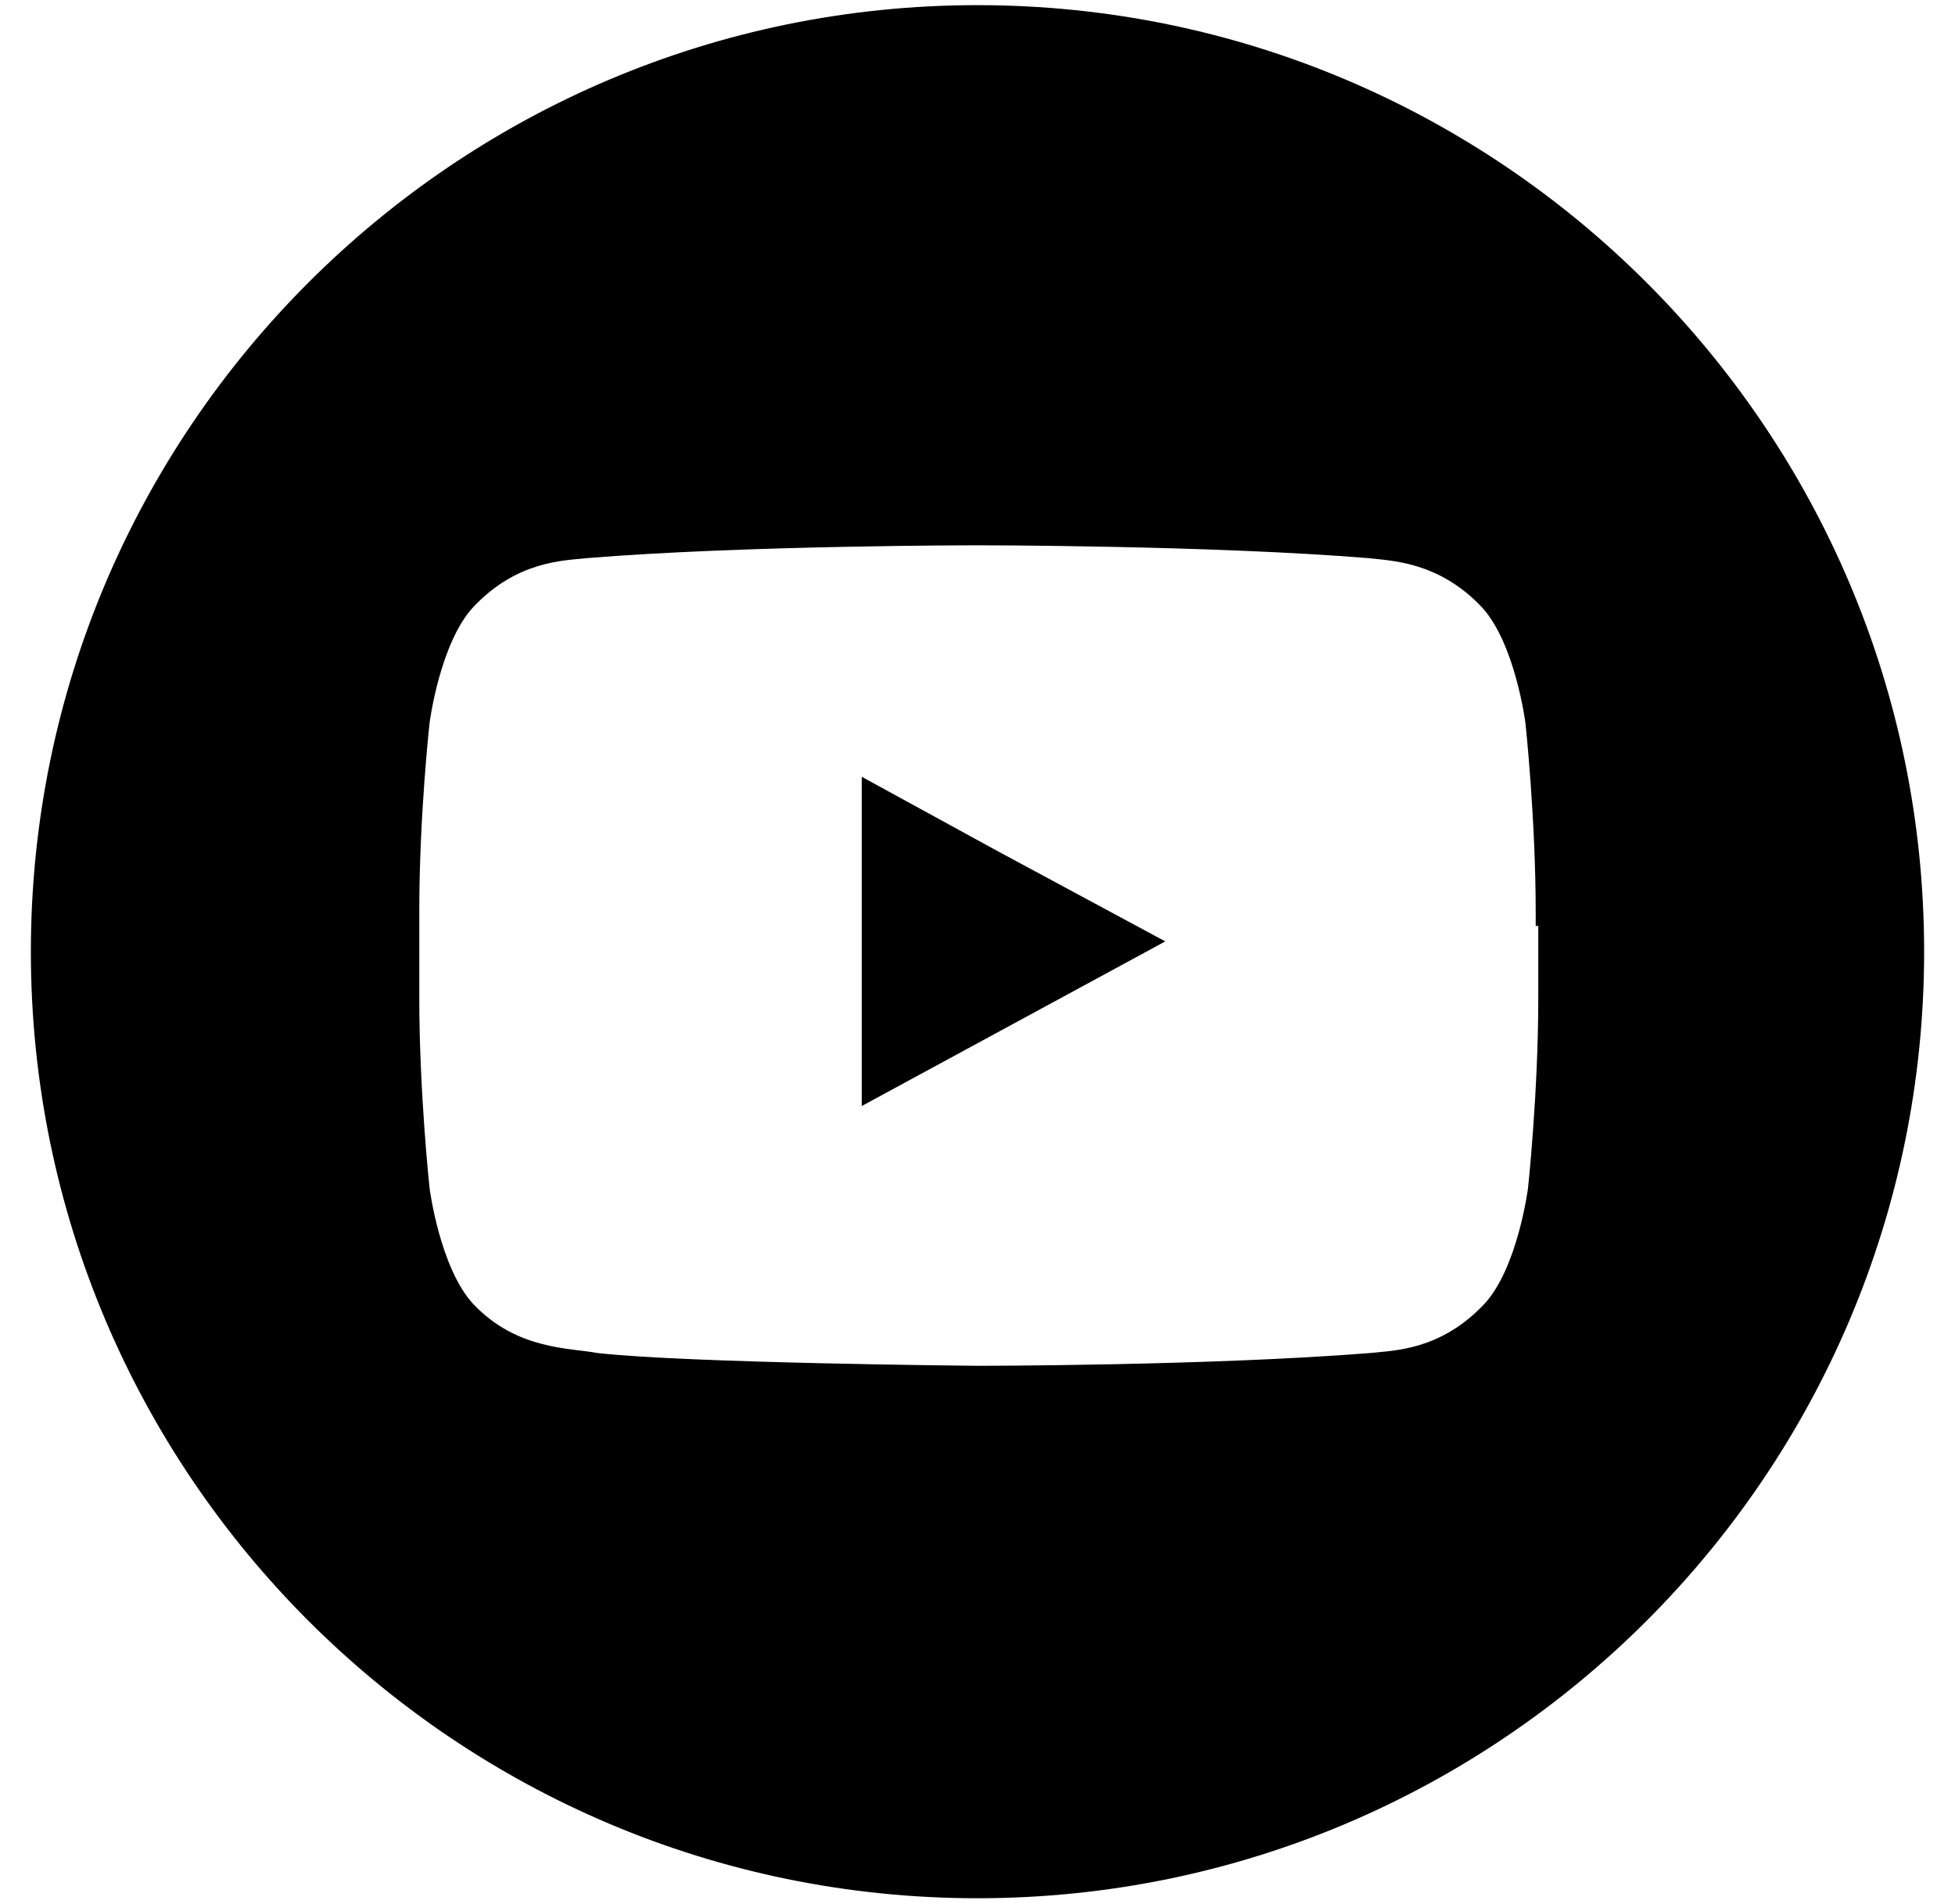
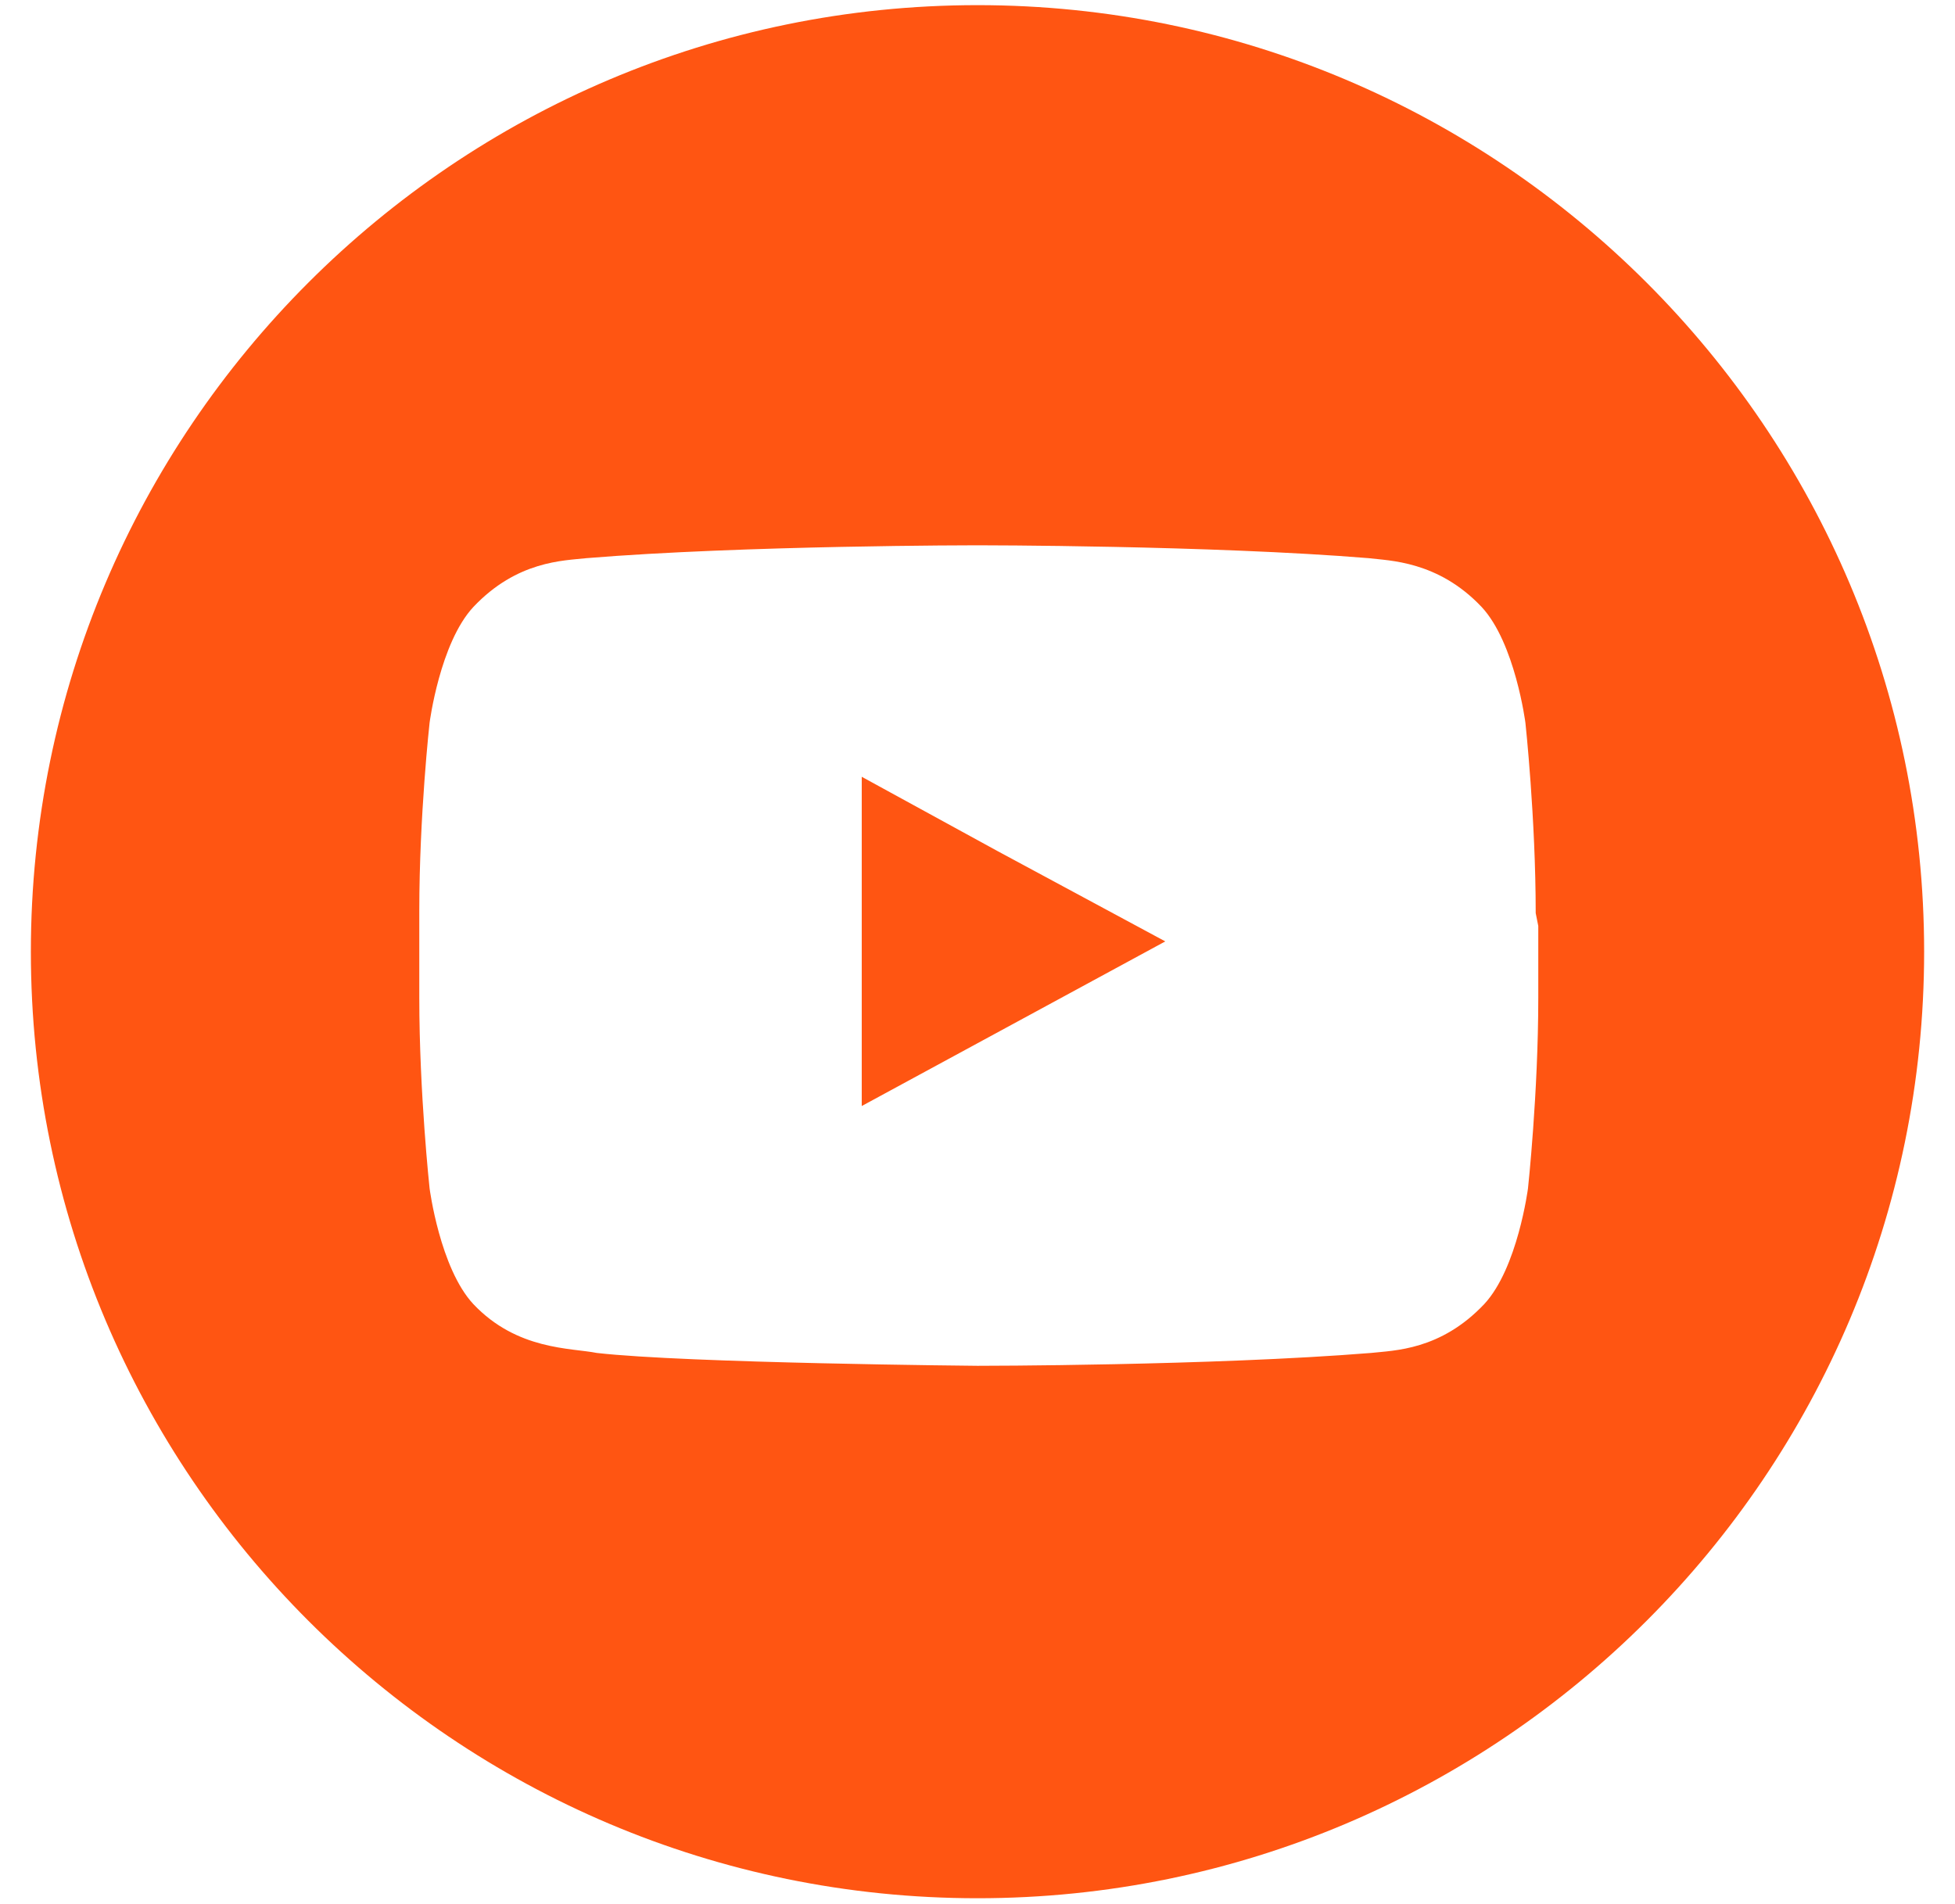
<svg xmlns="http://www.w3.org/2000/svg" version="1.1" id="Layer_1" x="0px" y="0px" viewBox="0 0 76 74" style="enable-background:new 0 0 76 74;" xml:space="preserve">
+   <style type="text/css">
+ 	.st0{fill:#FF5512;}
+ </style>
  <g>
-     <polygon points="33.5,30.2 33.5,33.2 33.5,43 45.3,36.6 38.8,33.1  " />
-     <path d="M38,0.2C17.7,0.2,1.2,16.7,1.2,37c0,20.3,16.5,36.8,36.8,36.8c20.3,0,36.8-16.5,36.8-36.8C74.8,16.7,58.3,0.2,38,0.2z    M59.8,36v2.8c0,3.7-0.4,7.4-0.4,7.4s-0.4,3.1-1.7,4.5c-1.7,1.8-3.5,1.8-4.4,1.9C47.1,53.1,38,53.1,38,53.1S26.7,53,23.2,52.6   c-1-0.2-3.1-0.1-4.8-1.9c-1.3-1.4-1.7-4.5-1.7-4.5s-0.4-3.7-0.4-7.4v-3v-0.4c0-3.7,0.4-7.3,0.4-7.3s0.4-3.1,1.7-4.5   c1.7-1.8,3.5-1.8,4.4-1.9c6.1-0.5,15.2-0.5,15.2-0.5h0c0,0,9.1,0,15.2,0.5c0.8,0.1,2.7,0.1,4.4,1.9c1.3,1.4,1.7,4.5,1.7,4.5   s0.4,3.7,0.4,7.4V36z" />
+     <polygon class="st0" points="33.5,30.2 33.5,33.2 33.5,43 45.3,36.6 38.8,33.1  " />
+     <path class="st0" d="M38,0.2C17.7,0.2,1.2,16.7,1.2,37S17.7,73.8,38,73.8S74.8,57.3,74.8,37S58.3,0.2,38,0.2z M59.8,36v2.8   c0,3.7-0.4,7.4-0.4,7.4s-0.4,3.1-1.7,4.5c-1.7,1.8-3.5,1.8-4.4,1.9C47.1,53.1,38,53.1,38,53.1S26.7,53,23.2,52.6   c-1-0.2-3.1-0.1-4.8-1.9c-1.3-1.4-1.7-4.5-1.7-4.5s-0.4-3.7-0.4-7.4v-3v-0.4c0-3.7,0.4-7.3,0.4-7.3s0.4-3.1,1.7-4.5   c1.7-1.8,3.5-1.8,4.4-1.9c6.1-0.5,15.2-0.5,15.2-0.5l0,0c0,0,9.1,0,15.2,0.5c0.8,0.1,2.7,0.1,4.4,1.9c1.3,1.4,1.7,4.5,1.7,4.5   s0.4,3.7,0.4,7.4L59.8,36L59.8,36z" />
  </g>
</svg>
